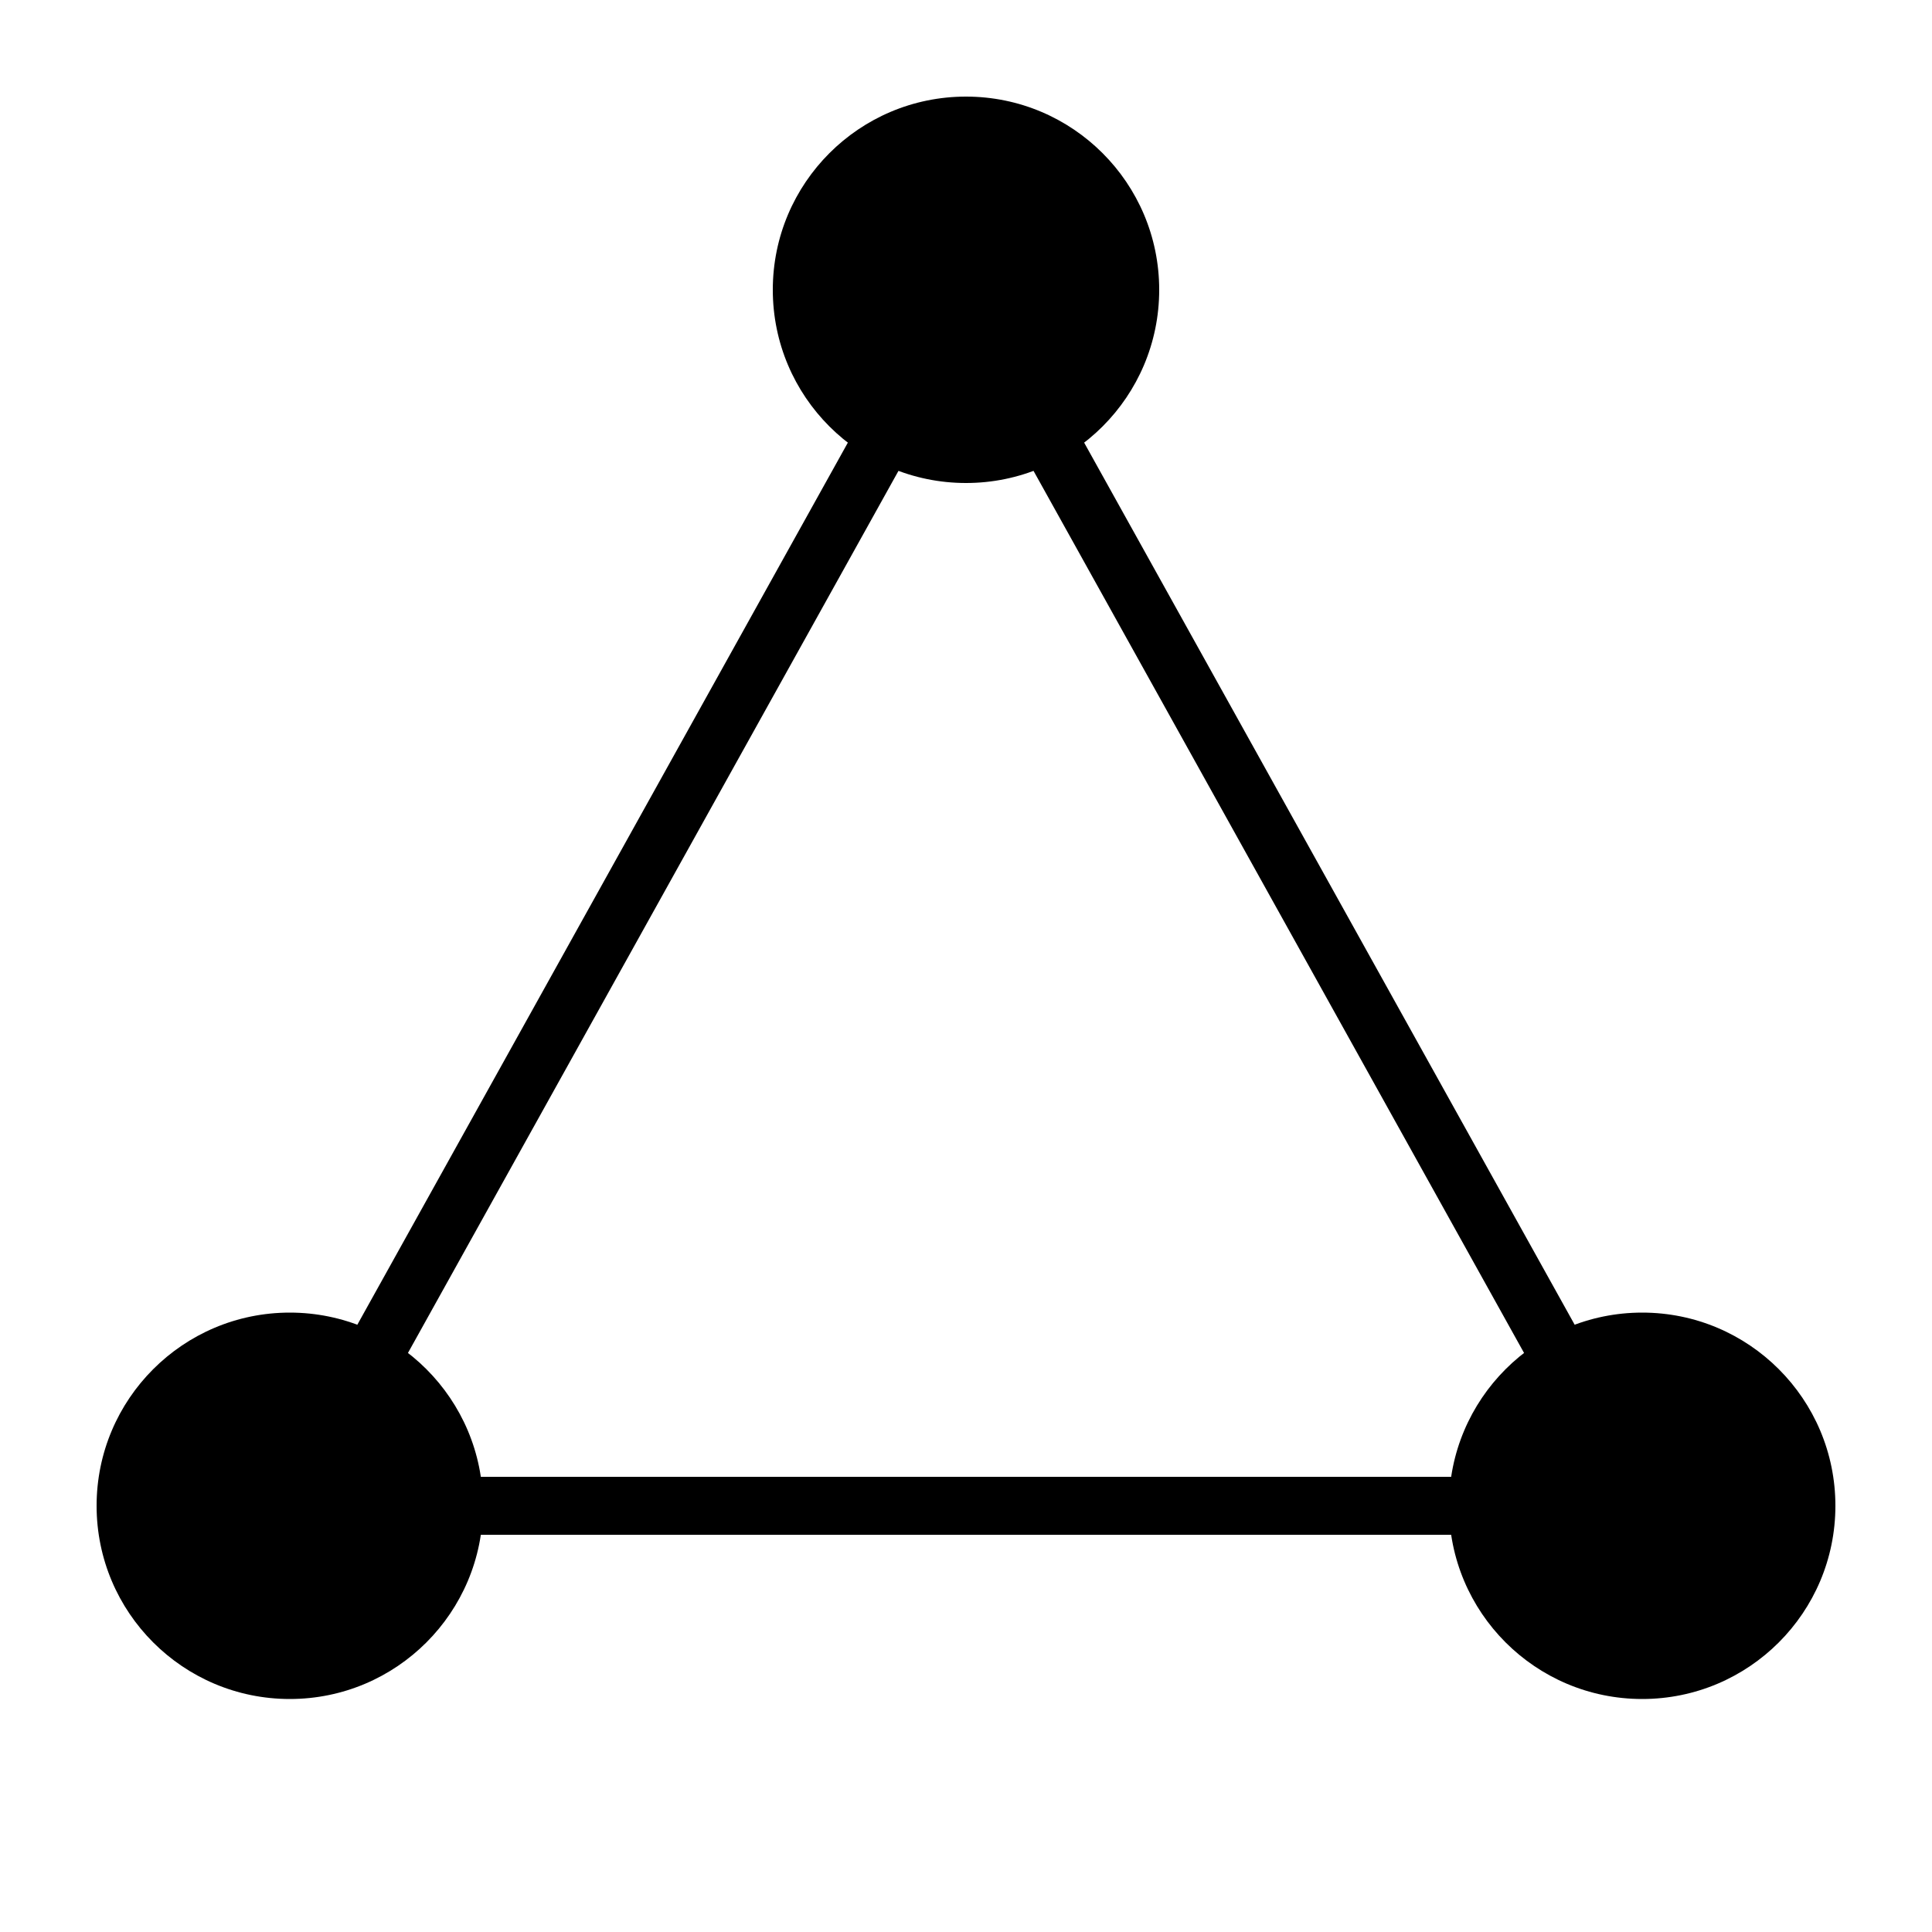
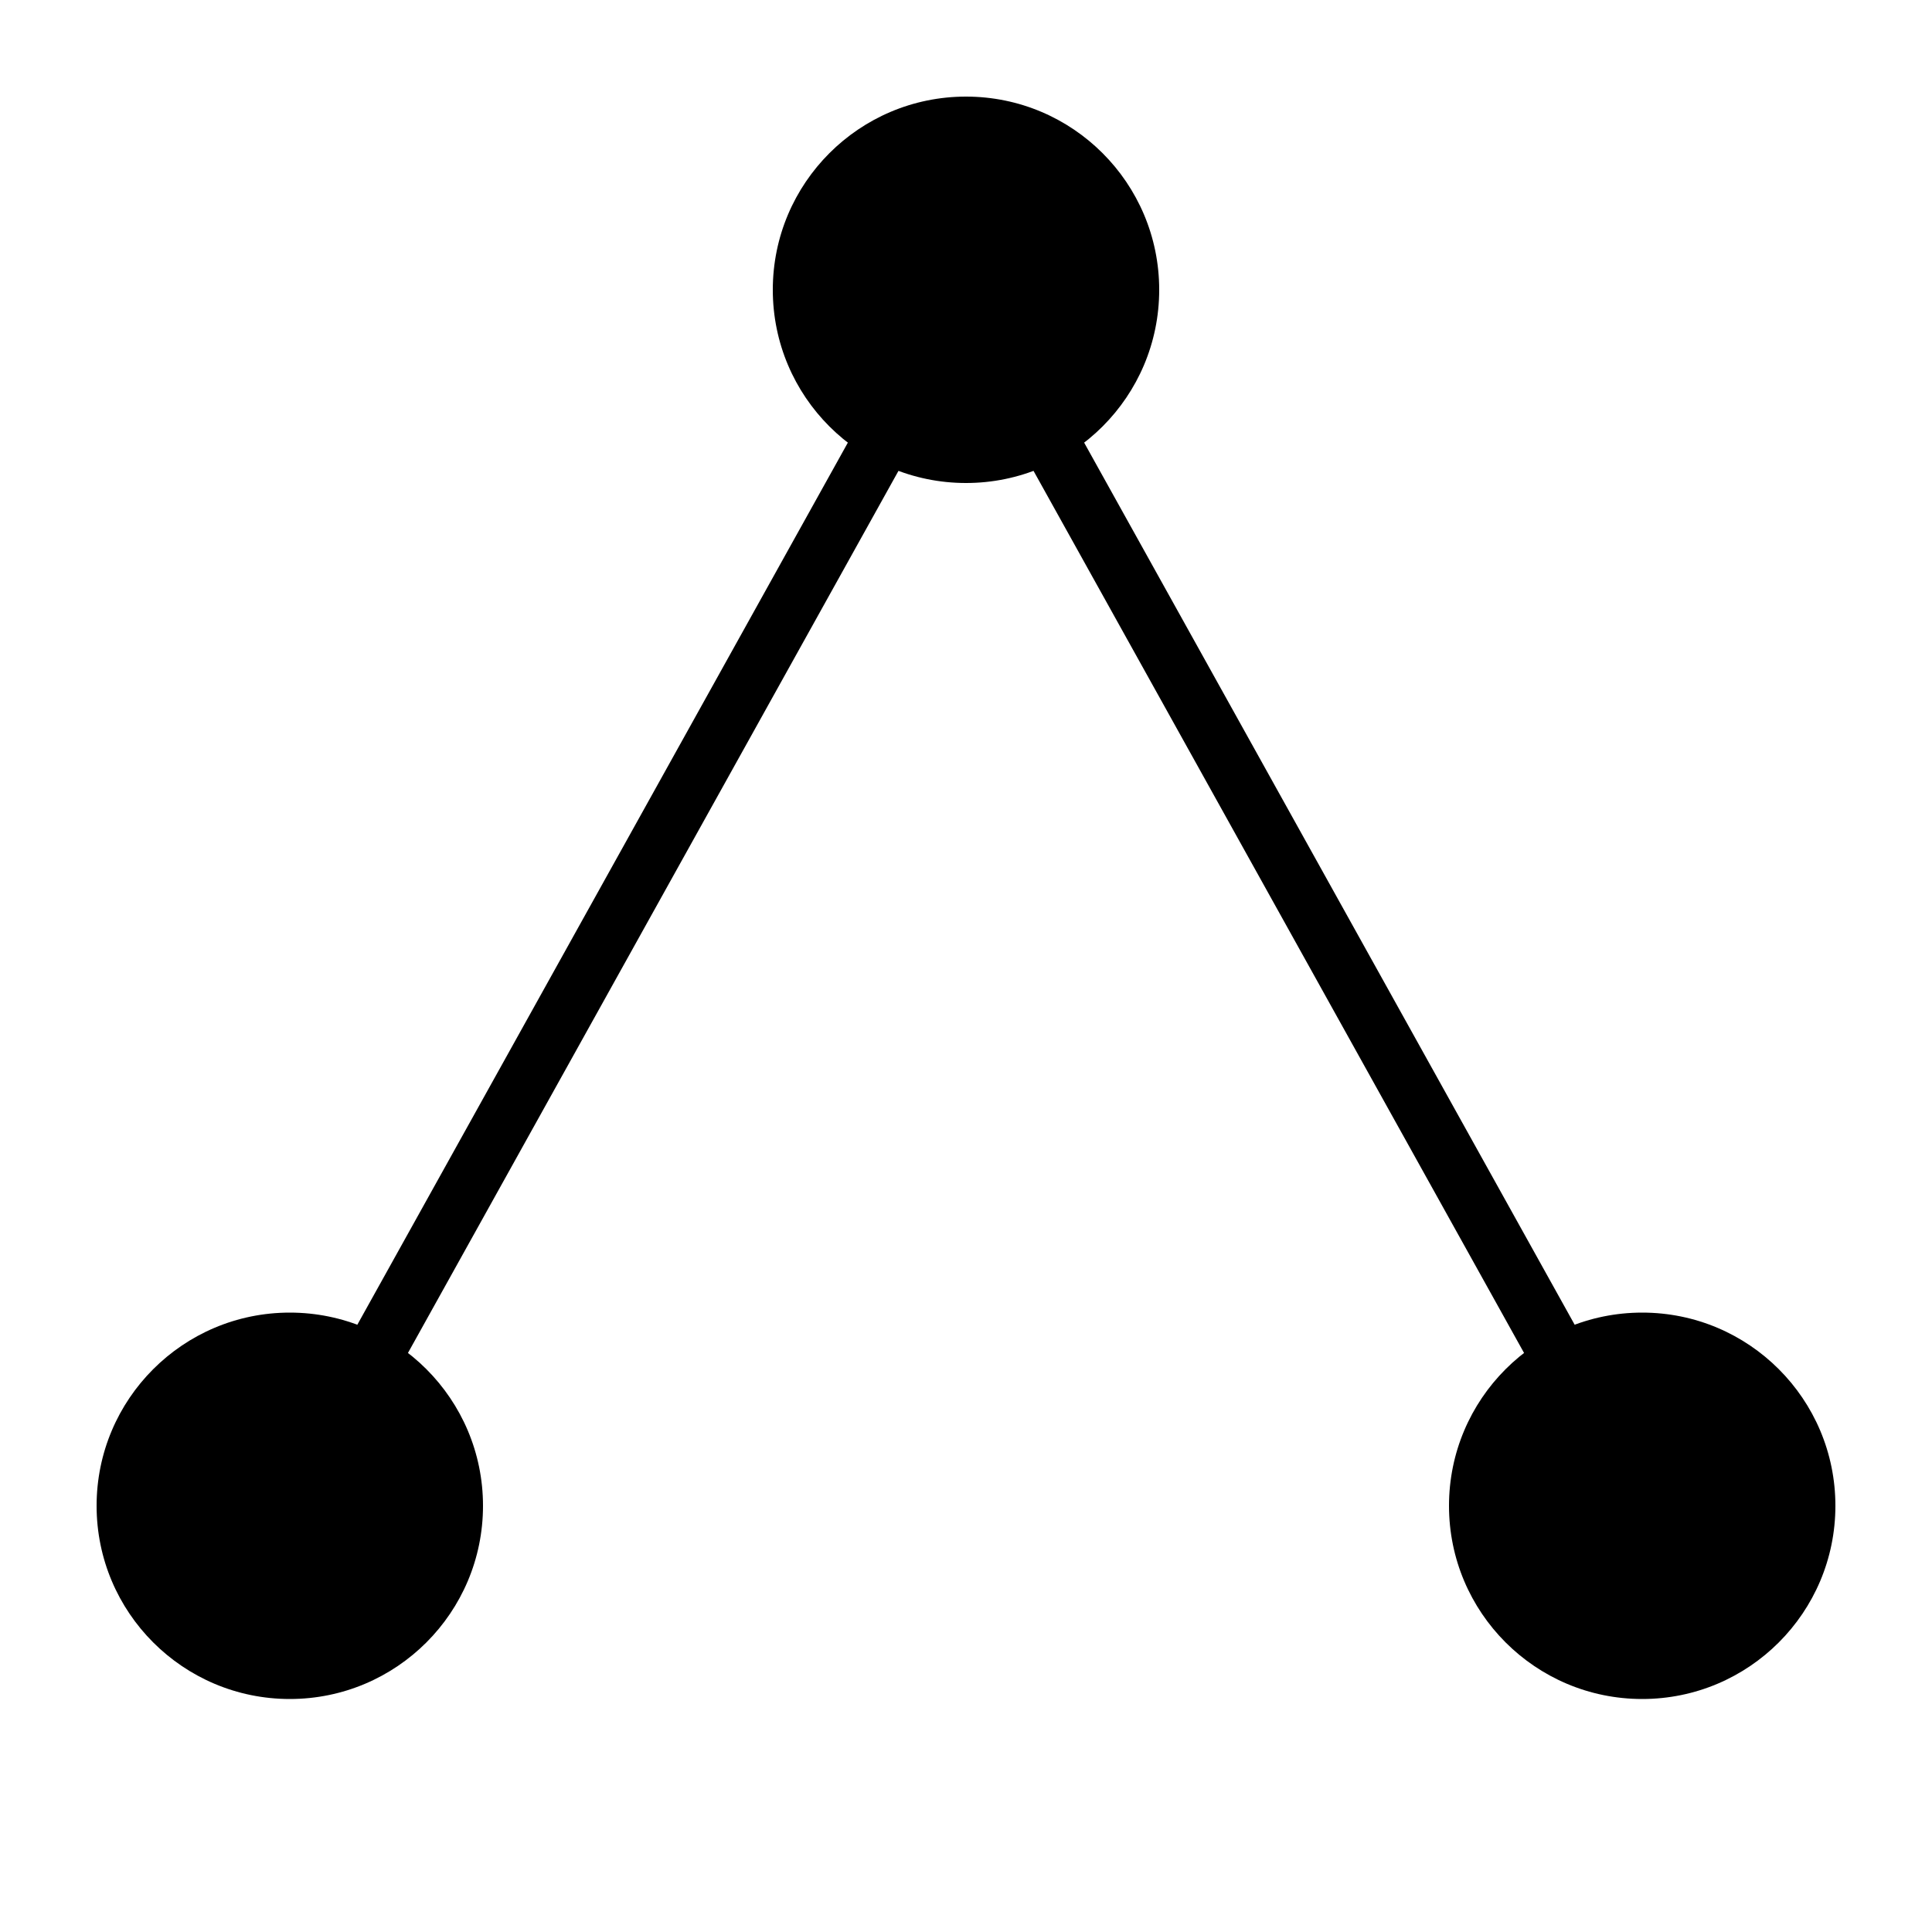
<svg xmlns="http://www.w3.org/2000/svg" width="100" height="100" viewBox="0 0 100 100" fill="black">
  <circle cx="50" cy="15" r="10" />
  <circle cx="15" cy="77.94" r="10" />
  <circle cx="85" cy="77.94" r="10" />
  <line x1="50" y1="15" x2="15" y2="77.94" stroke="black" stroke-width="3" />
-   <line x1="15" y1="77.94" x2="85" y2="77.94" stroke="black" stroke-width="3" />
  <line x1="85" y1="77.94" x2="50" y2="15" stroke="black" stroke-width="3" />
</svg>
